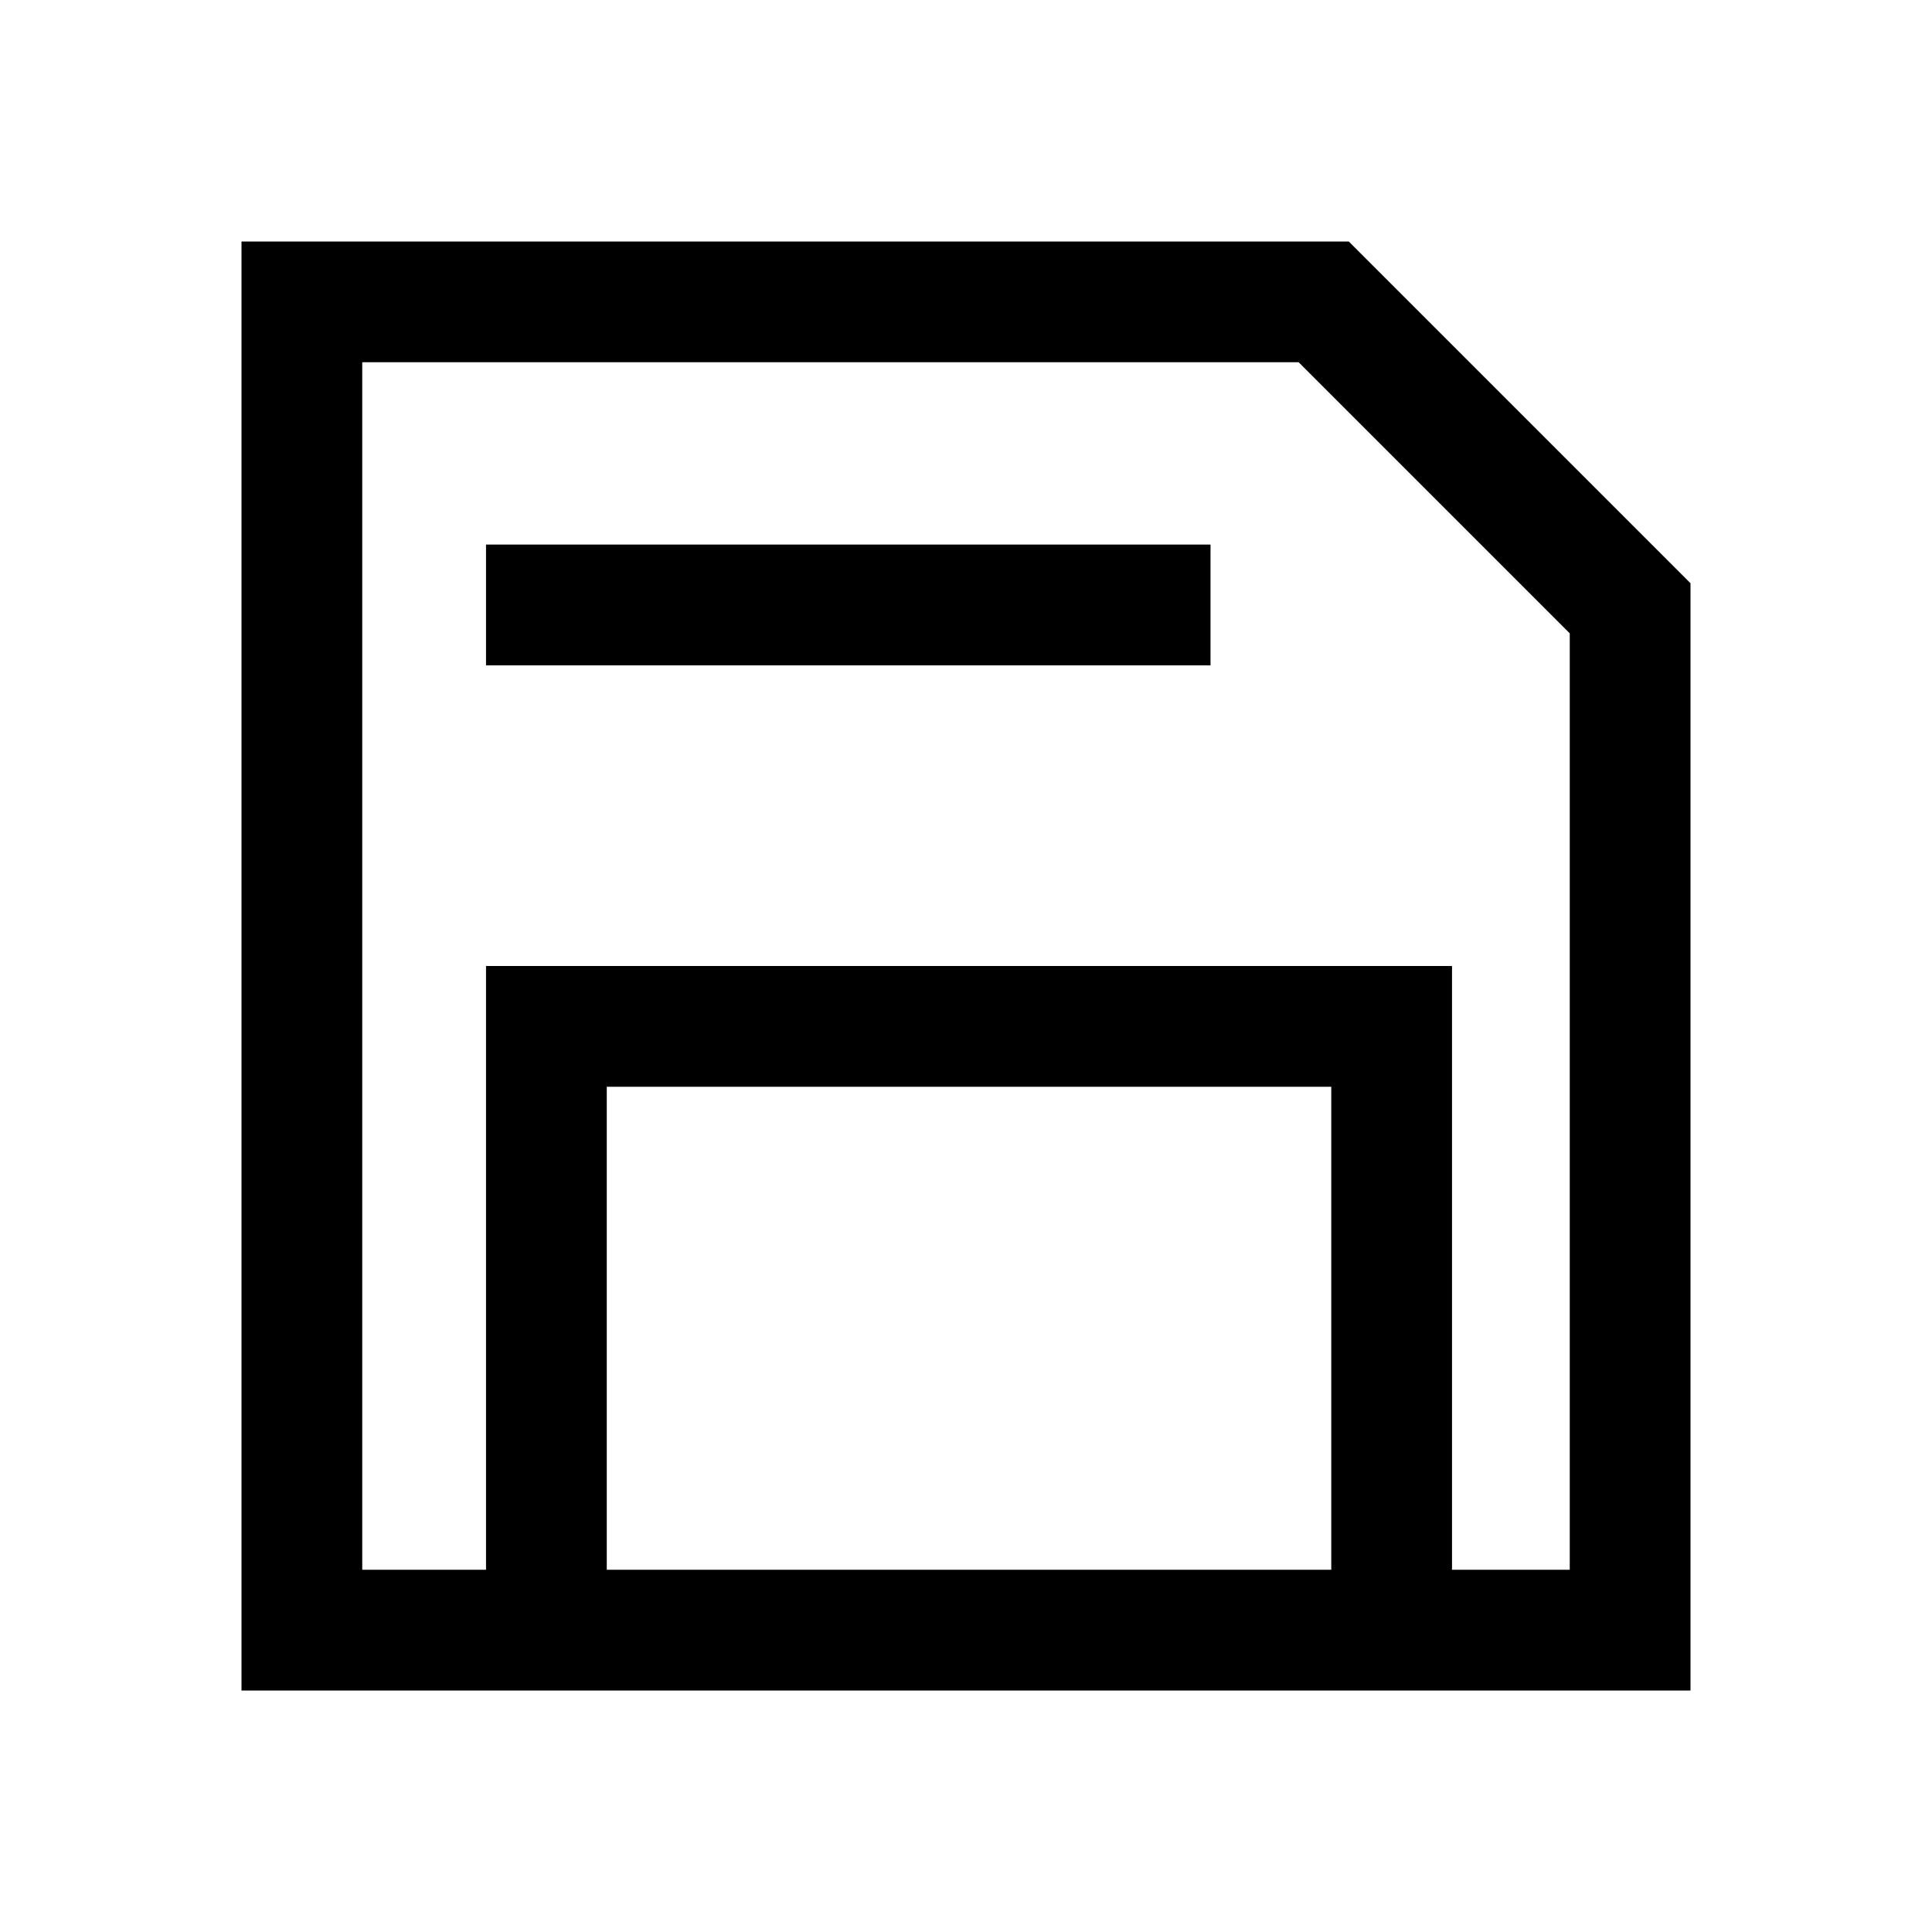
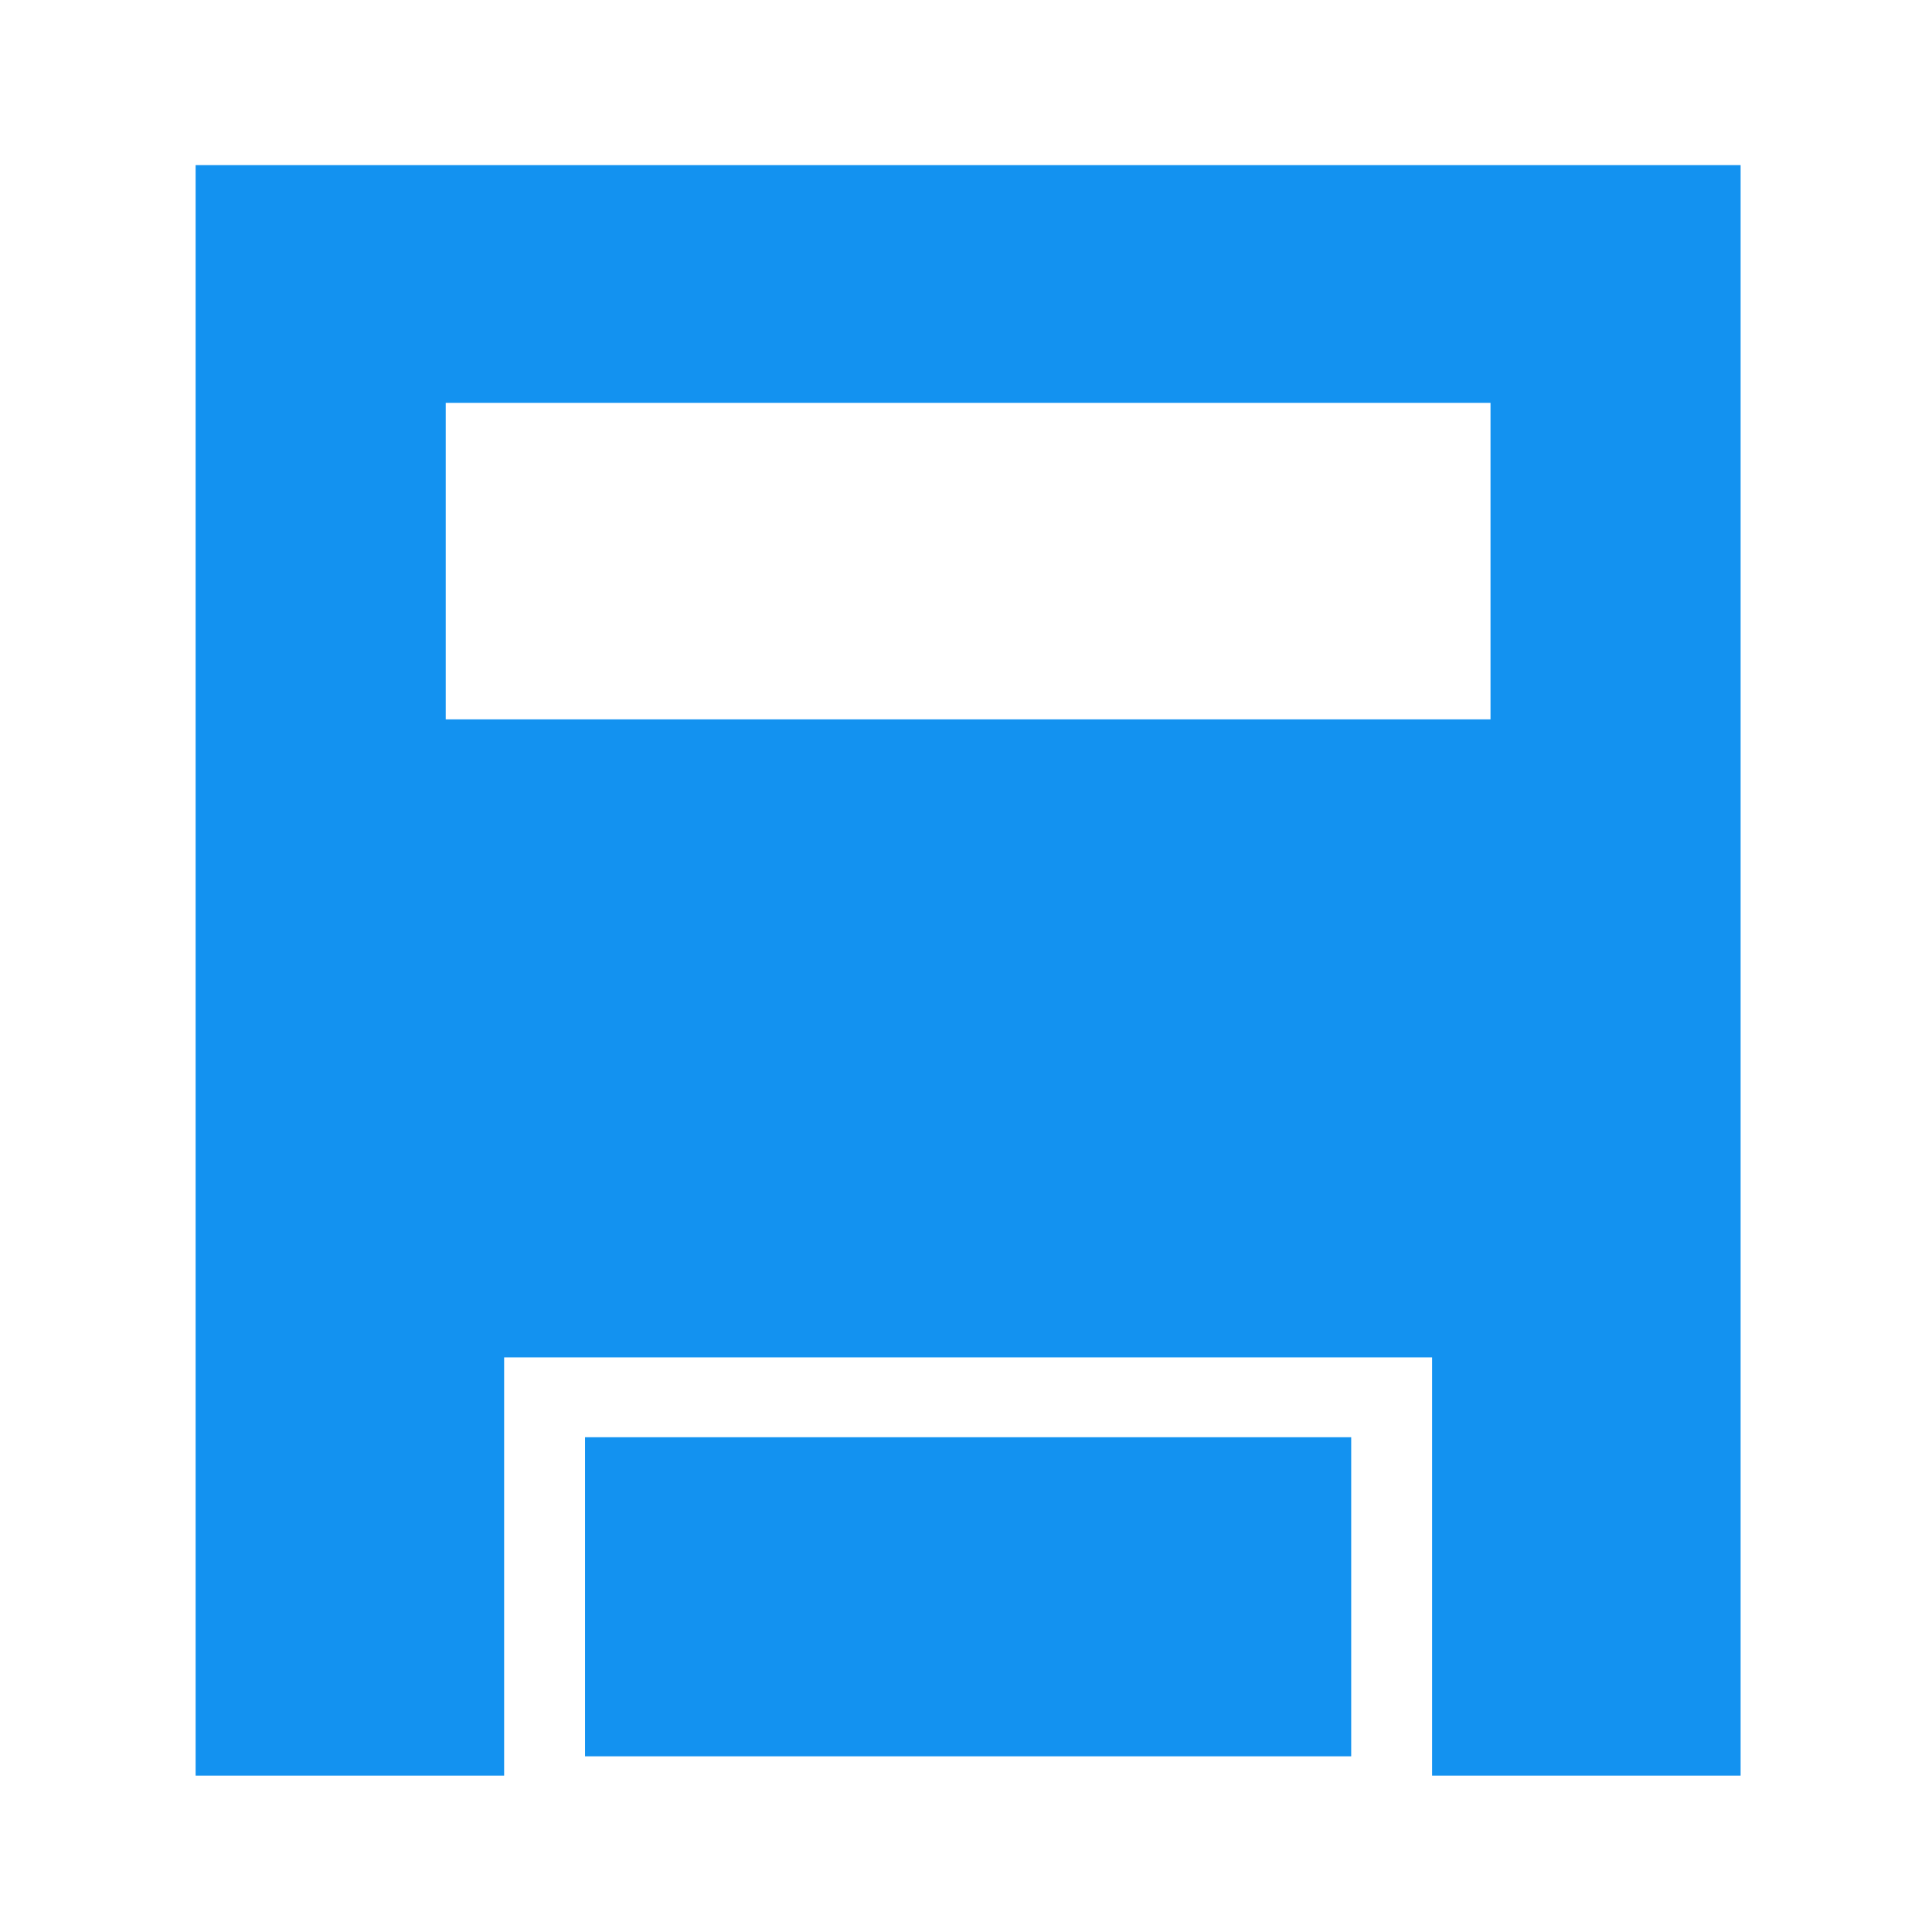
- <svg xmlns="http://www.w3.org/2000/svg" class="icon" viewBox="0 0 1024 1024" version="1.1" width="16" height="16">
-   <defs>
-     <style type="text/css" />
-   </defs>
-   <path d="M128 896V128h586.88L896 309.12V896H128z m560.32-704H192v640h65.6V512h512v320H832V335.68L688.32 192z m17.28 384h-384v256h384V576z m-64-287.36v64h-384v-64h384z" />
+ <svg xmlns="http://www.w3.org/2000/svg" xmlns:ns1="http://vectornator.io" height="100%" style="fill-rule:nonzero;clip-rule:evenodd;stroke-linecap:round;stroke-linejoin:round;" xml:space="preserve" width="100%" version="1.1" viewBox="0 0 400 400">
+   <defs />
+   <g id="Layer 1" ns1:layerName="Layer 1">
+     <path d="M40.5+34.188L40.5+367.625L104.375+367.625L104.375+281.031L296.5+281.031L296.5+367.625L360.375+367.625L360.375+34.188L40.5+34.188ZM92.281+83.406L308.594+83.406L308.594+148.938L92.281+148.938L92.281+83.406ZM121.125+297.562L121.125+363.625L279.75+363.625L279.75+297.562L121.125+297.562Z" opacity="1" fill="#1392f0" />
+   </g>
</svg>
